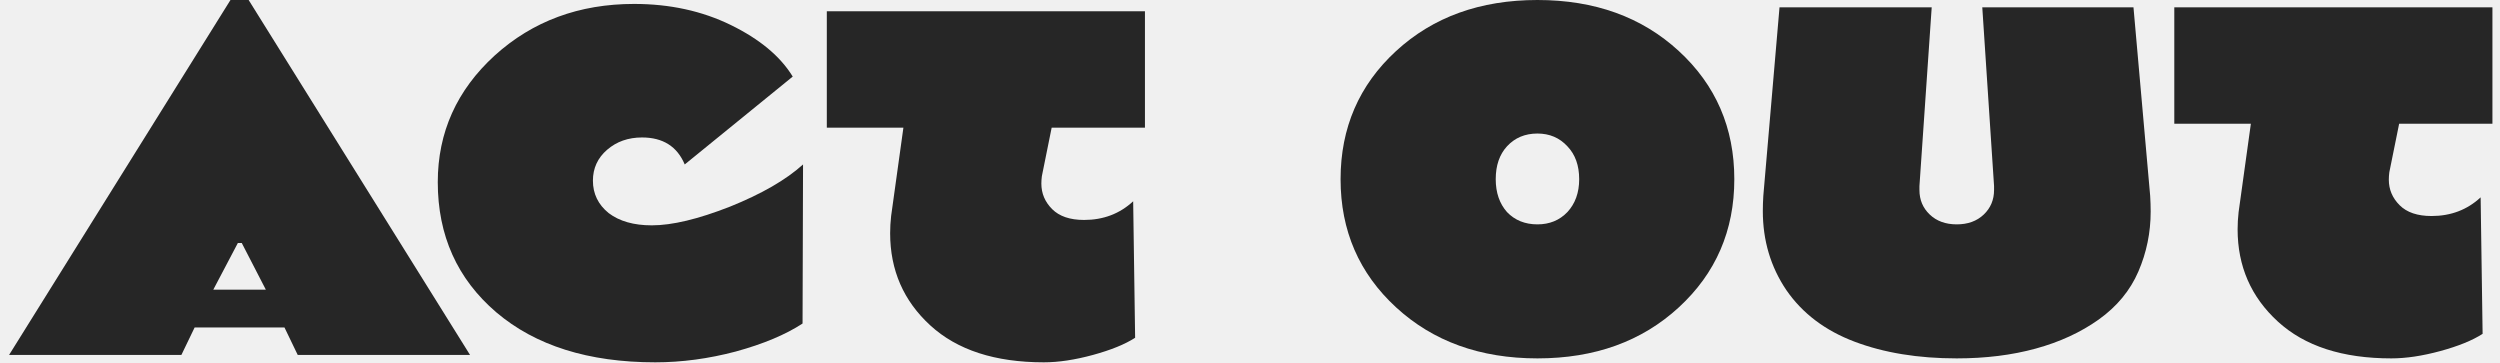
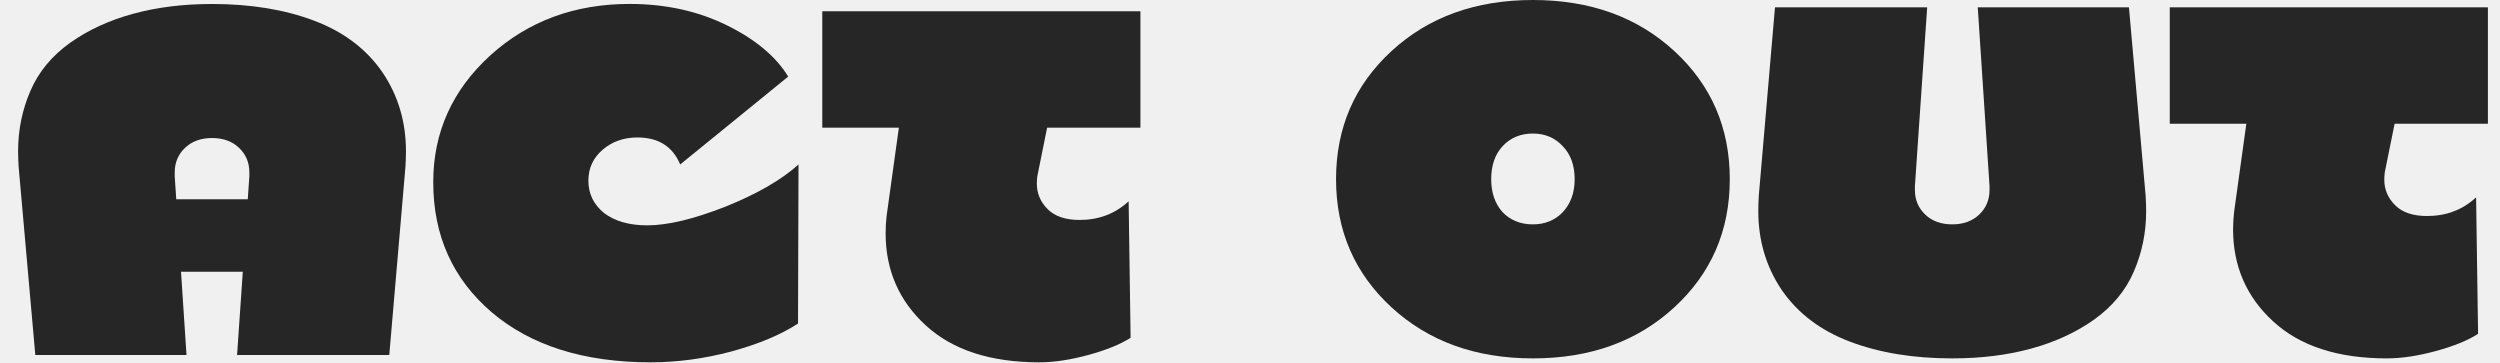
<svg xmlns="http://www.w3.org/2000/svg" width="138" height="20" viewBox="0 0 138 20" fill="none">
-   <path d="M120.021 0.406H137.582V6.829H132.433L131.89 9.512C131.872 9.657 131.863 9.792 131.863 9.919C131.863 10.461 132.062 10.931 132.46 11.328C132.857 11.725 133.444 11.924 134.221 11.924C135.287 11.924 136.19 11.581 136.931 10.894L137.04 18.428C136.48 18.79 135.703 19.106 134.709 19.377C133.715 19.648 132.812 19.783 131.999 19.783C129.307 19.783 127.22 19.106 125.739 17.751C124.257 16.396 123.516 14.697 123.516 12.656C123.516 12.349 123.535 12.033 123.571 11.707L124.248 6.829H120.021V0.406Z" fill="#262626" />
-   <path d="M97.335 10.813L98.229 0.406H106.63L105.953 10.271C105.953 10.343 105.953 10.416 105.953 10.488C105.953 11.03 106.142 11.482 106.522 11.843C106.901 12.204 107.398 12.385 108.012 12.385C108.627 12.385 109.123 12.204 109.503 11.843C109.882 11.482 110.072 11.03 110.072 10.488C110.072 10.416 110.072 10.343 110.072 10.271L109.422 0.406H117.768L118.69 10.813C118.708 11.12 118.717 11.409 118.717 11.68C118.717 12.837 118.491 13.939 118.039 14.986C117.588 16.034 116.856 16.92 115.844 17.642C114.851 18.347 113.694 18.88 112.375 19.241C111.057 19.603 109.602 19.783 108.012 19.783C105.88 19.783 104.001 19.476 102.375 18.862C100.749 18.248 99.494 17.299 98.608 16.016C97.741 14.734 97.308 13.279 97.308 11.653C97.308 11.382 97.317 11.102 97.335 10.813Z" fill="#262626" />
-   <path d="M77.062 2.818C79.104 0.939 81.706 0 84.867 0C88.029 0 90.631 0.939 92.672 2.818C94.714 4.697 95.734 7.055 95.734 9.892C95.734 12.728 94.714 15.086 92.672 16.965C90.631 18.844 88.029 19.783 84.867 19.783C81.706 19.783 79.104 18.844 77.062 16.965C75.021 15.086 74 12.728 74 9.892C74 7.055 75.021 4.697 77.062 2.818ZM82.564 9.892C82.564 10.632 82.772 11.238 83.187 11.707C83.621 12.159 84.181 12.385 84.867 12.385C85.536 12.385 86.087 12.159 86.52 11.707C86.954 11.238 87.171 10.632 87.171 9.892C87.171 9.133 86.954 8.528 86.52 8.076C86.087 7.606 85.536 7.371 84.867 7.371C84.181 7.371 83.621 7.606 83.187 8.076C82.772 8.528 82.564 9.133 82.564 9.892Z" fill="#262626" />
-   <path d="M45.64 0.623H63.201V7.046H58.052L57.51 9.729C57.492 9.873 57.483 10.009 57.483 10.135C57.483 10.677 57.682 11.147 58.079 11.544C58.477 11.942 59.064 12.141 59.841 12.141C60.907 12.141 61.81 11.797 62.551 11.111L62.659 18.645C62.099 19.006 61.322 19.322 60.329 19.593C59.335 19.864 58.431 20 57.618 20C54.927 20 52.84 19.322 51.358 17.967C49.877 16.612 49.136 14.914 49.136 12.872C49.136 12.565 49.154 12.249 49.19 11.924L49.868 7.046H45.64V0.623Z" fill="#262626" />
-   <path d="M27.309 3.062C29.404 1.165 31.97 0.217 35.005 0.217C36.974 0.217 38.754 0.605 40.344 1.382C41.934 2.159 43.072 3.107 43.759 4.227L37.797 9.078C37.381 8.085 36.595 7.588 35.439 7.588C34.68 7.588 34.039 7.814 33.515 8.265C32.991 8.717 32.729 9.286 32.729 9.973C32.729 10.695 33.018 11.292 33.596 11.761C34.192 12.213 34.987 12.439 35.981 12.439C37.101 12.439 38.537 12.096 40.29 11.409C42.042 10.704 43.388 9.928 44.328 9.078L44.301 17.859C43.361 18.473 42.133 18.988 40.615 19.404C39.115 19.801 37.634 20 36.17 20C32.485 20 29.558 19.078 27.39 17.236C25.24 15.393 24.165 12.999 24.165 10.054C24.165 7.308 25.213 4.977 27.309 3.062Z" fill="#262626" />
-   <path d="M12.722 0H13.725L25.947 19.594H16.435L15.703 18.076H10.744L10.012 19.594H0.5L12.722 0ZM11.774 15.989H14.674L13.346 13.415H13.129L11.774 15.989Z" fill="#262626" />
+   <g clip-path="url(#clip0_1865_1660)">
+     <path d="M119.771 0.406H137.332V6.829H132.183L131.64 9.512C131.622 9.657 131.613 9.792 131.613 9.919C131.613 10.461 131.812 10.931 132.21 11.328C132.607 11.725 133.194 11.924 133.971 11.924C135.037 11.924 135.94 11.581 136.681 10.894L136.79 18.428C136.23 18.79 135.453 19.106 134.459 19.377C133.465 19.648 132.562 19.783 131.749 19.783C129.057 19.783 126.97 19.106 125.489 17.751C124.007 16.396 123.266 14.697 123.266 12.656C123.266 12.349 123.285 12.033 123.321 11.707L123.998 6.829H119.771V0.406Z" fill="#262626" />
+     <path d="M97.085 10.813L97.979 0.406H106.38L105.703 10.271C105.703 10.343 105.703 10.416 105.703 10.488C105.703 11.03 105.892 11.482 106.272 11.843C106.651 12.204 107.148 12.385 107.762 12.385C108.377 12.385 108.873 12.204 109.253 11.843C109.632 11.482 109.822 11.03 109.822 10.488C109.822 10.416 109.822 10.343 109.822 10.271L109.172 0.406H117.518L118.44 10.813C118.458 11.12 118.467 11.409 118.467 11.68C118.467 12.837 118.241 13.939 117.789 14.986C117.338 16.034 116.606 16.92 115.594 17.642C114.601 18.347 113.444 18.88 112.125 19.241C110.807 19.603 109.352 19.783 107.762 19.783C105.63 19.783 103.751 19.476 102.125 18.862C100.499 18.248 99.244 17.299 98.358 16.016C97.491 14.734 97.058 13.279 97.058 11.653C97.058 11.382 97.067 11.102 97.085 10.813Z" fill="#262626" />
+     <path d="M22.382 9.19L21.488 19.597L13.087 19.597L13.764 9.732C13.764 9.66 13.764 9.588 13.764 9.516C13.764 8.974 13.575 8.522 13.195 8.161C12.816 7.799 12.319 7.619 11.705 7.619C11.09 7.619 10.594 7.799 10.214 8.161C9.835 8.522 9.645 8.974 9.645 9.516C9.645 9.588 9.645 9.66 9.645 9.732L10.295 19.597L1.949 19.597L1.027 9.19C1.009 8.883 1 8.594 1 8.323C1 7.167 1.226 6.065 1.678 5.017C2.129 3.969 2.861 3.084 3.873 2.361C4.866 1.656 6.023 1.123 7.342 0.762C8.66 0.401 10.115 0.22 11.705 0.22C13.837 0.22 15.716 0.527 17.342 1.142C18.968 1.756 20.223 2.704 21.108 3.987C21.976 5.27 22.409 6.724 22.409 8.35C22.409 8.621 22.4 8.901 22.382 9.19Z" fill="#262626" />
+     <path d="M76.812 2.818C78.854 0.939 81.456 0 84.617 0C87.779 0 90.381 0.939 92.422 2.818C94.464 4.697 95.484 7.055 95.484 9.892C95.484 12.728 94.464 15.086 92.422 16.965C90.381 18.844 87.779 19.783 84.617 19.783C81.456 19.783 78.854 18.844 76.812 16.965C74.771 15.086 73.75 12.728 73.75 9.892C73.75 7.055 74.771 4.697 76.812 2.818ZM82.314 9.892C82.314 10.632 82.522 11.238 82.937 11.707C83.371 12.159 83.931 12.385 84.617 12.385C85.286 12.385 85.837 12.159 86.27 11.707C86.704 11.238 86.921 10.632 86.921 9.892C86.921 9.133 86.704 8.528 86.27 8.076C85.837 7.606 85.286 7.371 84.617 7.371C83.931 7.371 83.371 7.606 82.937 8.076C82.522 8.528 82.314 9.133 82.314 9.892Z" fill="#262626" />
+     <path d="M45.39 0.623H62.951V7.046H57.802L57.26 9.729C57.242 9.873 57.233 10.009 57.233 10.135C57.233 10.677 57.432 11.147 57.829 11.544C58.227 11.942 58.814 12.141 59.591 12.141C60.657 12.141 61.56 11.797 62.301 11.111L62.409 18.645C61.849 19.006 61.072 19.322 60.079 19.593C59.085 19.864 58.181 20 57.368 20C54.677 20 52.59 19.322 51.108 17.967C49.627 16.612 48.886 14.914 48.886 12.872C48.886 12.565 48.904 12.249 48.94 11.924L49.618 7.046H45.39V0.623Z" fill="#262626" />
+     <path d="M27.059 3.062C29.154 1.165 31.72 0.217 34.755 0.217C36.724 0.217 38.504 0.605 40.094 1.382C41.684 2.159 42.822 3.107 43.509 4.227L37.547 9.078C37.131 8.085 36.345 7.588 35.189 7.588C34.43 7.588 33.789 7.814 33.265 8.265C32.741 8.717 32.479 9.286 32.479 9.973C32.479 10.695 32.768 11.292 33.346 11.761C33.942 12.213 34.737 12.439 35.731 12.439C36.851 12.439 38.287 12.096 40.04 11.409C41.792 10.704 43.138 9.928 44.078 9.078L44.051 17.859C43.111 18.473 41.883 18.988 40.365 19.404C38.865 19.801 37.384 20 35.92 20C32.235 20 29.308 19.078 27.14 17.236C24.99 15.393 23.915 12.999 23.915 10.054C23.915 7.308 24.963 4.977 27.059 3.062Z" fill="#262626" />
+     <rect x="5.25" y="11" width="13" height="4" fill="#262626" />
+   </g>
+   <defs>
+     <clipPath id="clip0_1865_1660">
+       <rect width="138" height="20" fill="white" />
+     </clipPath>
+   </defs>
</svg>
